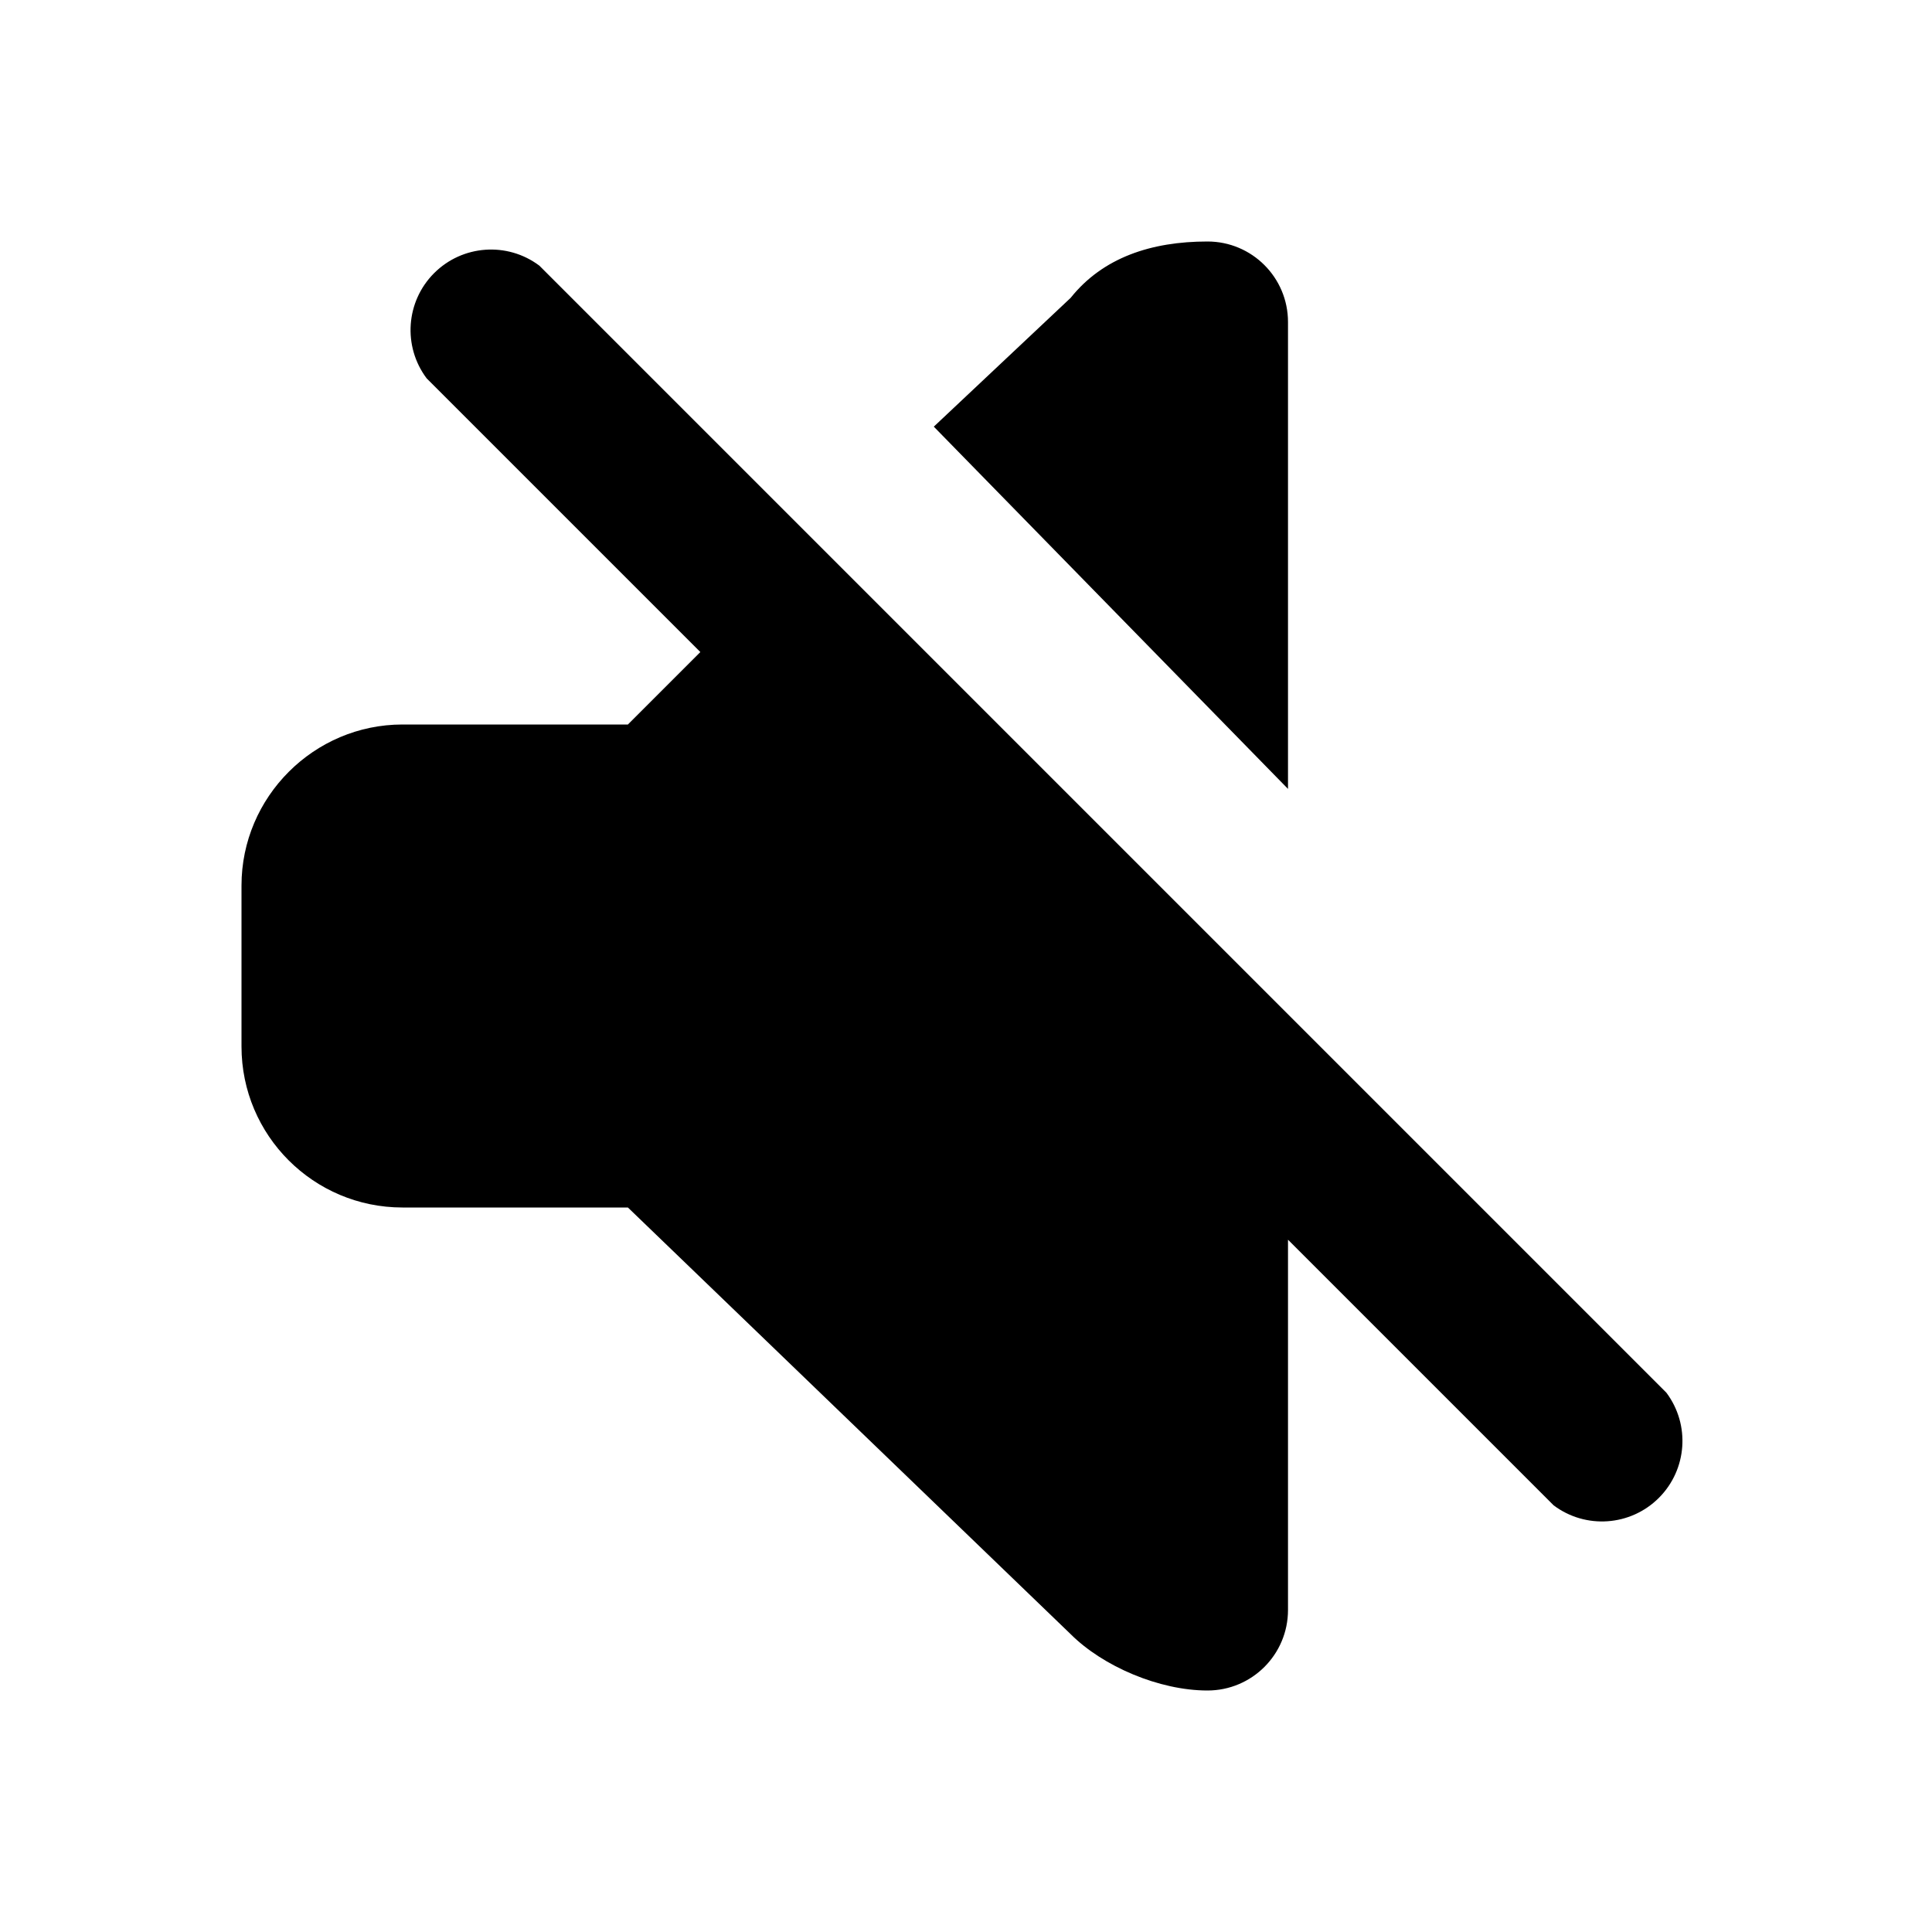
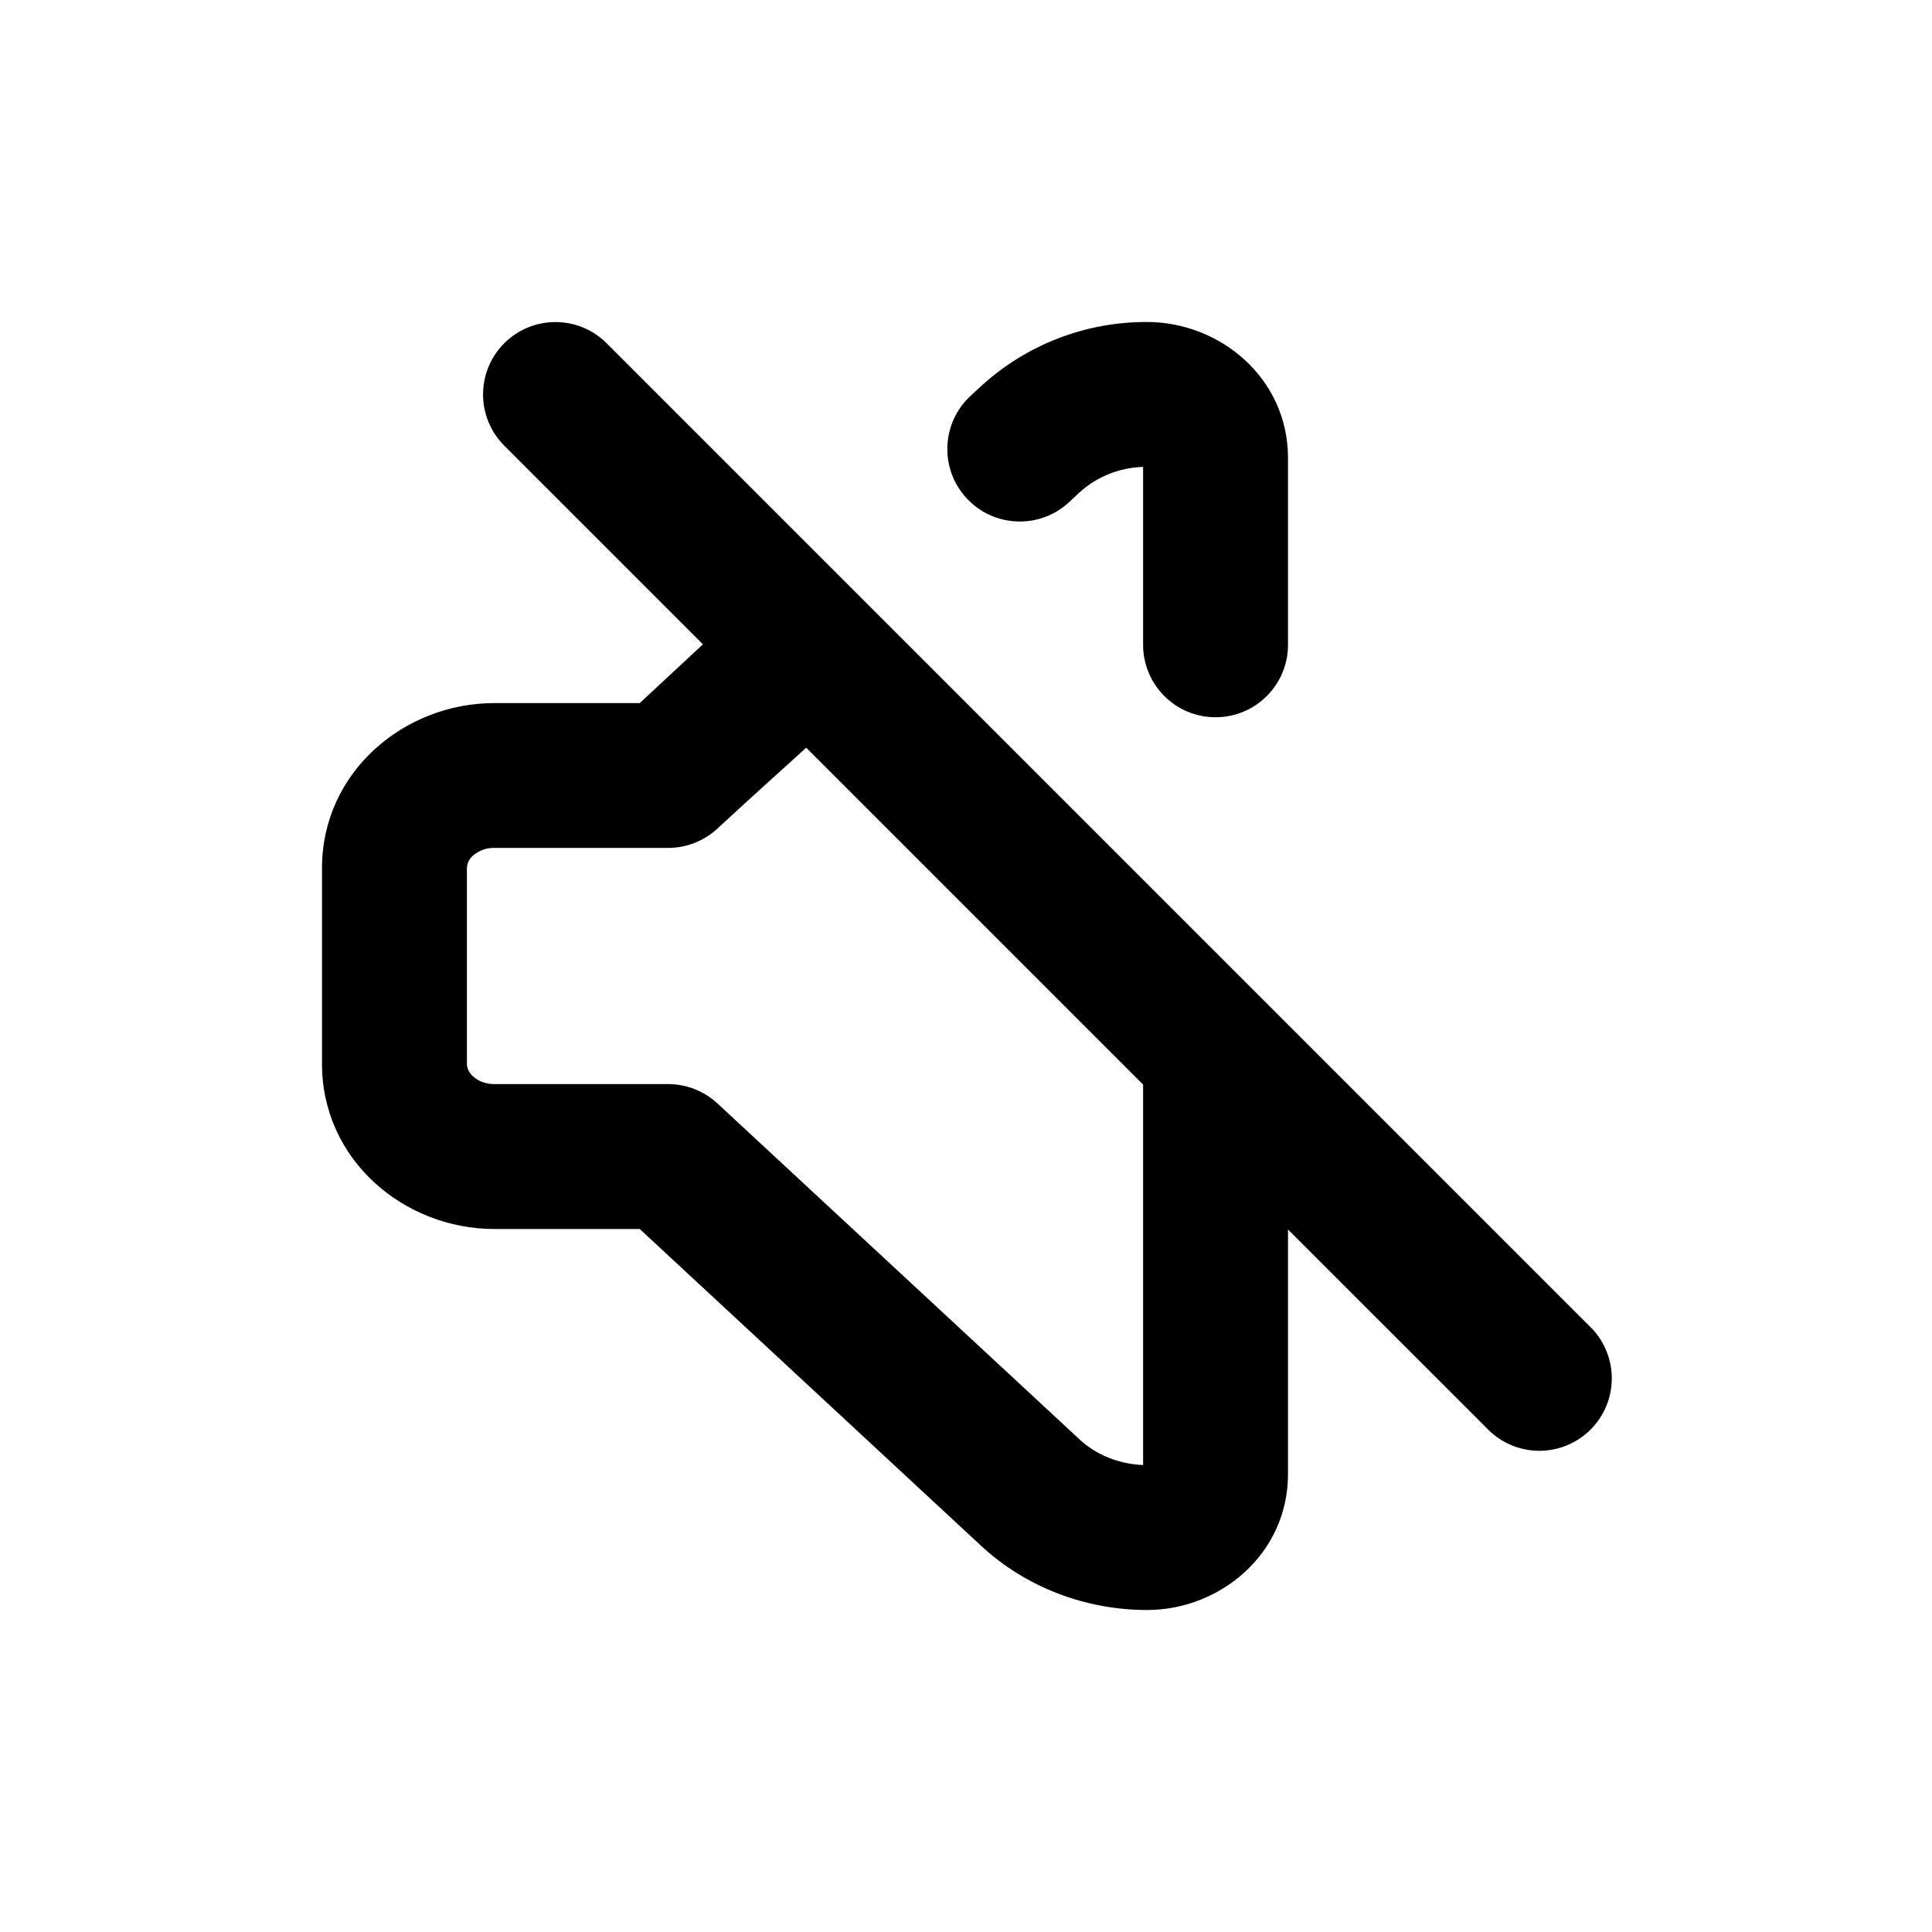
<svg xmlns="http://www.w3.org/2000/svg" width="24" height="24" viewBox="0 0 24 24">
-   <path fill="currentColor" d="M8.7 8.1L5.3 4.7a1 1 0 0 1 1.4-1.4l14 14a1 1 0 0 1-1.4 1.4L16 15.4V20a1 1 0 0 1-1 1c-.6 0-1.3-.3-1.7-.7L7.8 15H5a2 2 0 0 1-2-2v-2c0-1.1.9-2 2-2h2.8l.9-.9zm2.9-2.8l1.7-1.6c.4-.5 1-.7 1.7-.7a1 1 0 0 1 1 1v5.8l-4.4-4.5z" />
+   <path fill="currentColor" d="M6.264 4.264a.9.9 0 011.272 0l12.2 12.2a.9.9 0 11-1.272 1.272L16 15.273v3.038c0 .995-.848 1.689-1.75 1.689-.762 0-1.505-.28-2.063-.798l-4.24-3.935H6.14c-1.118 0-2.14-.856-2.14-2.05v-2.433c0-1.195 1.022-2.05 2.14-2.05h1.807l.785-.73-2.468-2.468a.9.9 0 010-1.272zm3.751 5.024c-.368.335-.74.668-1.103 1.005a.9.9 0 01-.612.24H6.14a.386.386 0 00-.265.097.208.208 0 00-.075.154v2.432c0 .047.019.101.075.154.058.054.15.097.265.097H8.3a.9.9 0 01.612.24l4.5 4.175c.2.187.481.305.788.317v-4.726l-4.185-4.185zM14.25 4c.902 0 1.75.694 1.75 1.689V8.01a.9.9 0 11-1.8 0V5.8a1.23 1.23 0 00-.789.316l-.13.122a.9.9 0 11-1.225-1.32l.13-.12A3.035 3.035 0 0114.25 4z" />
</svg>
